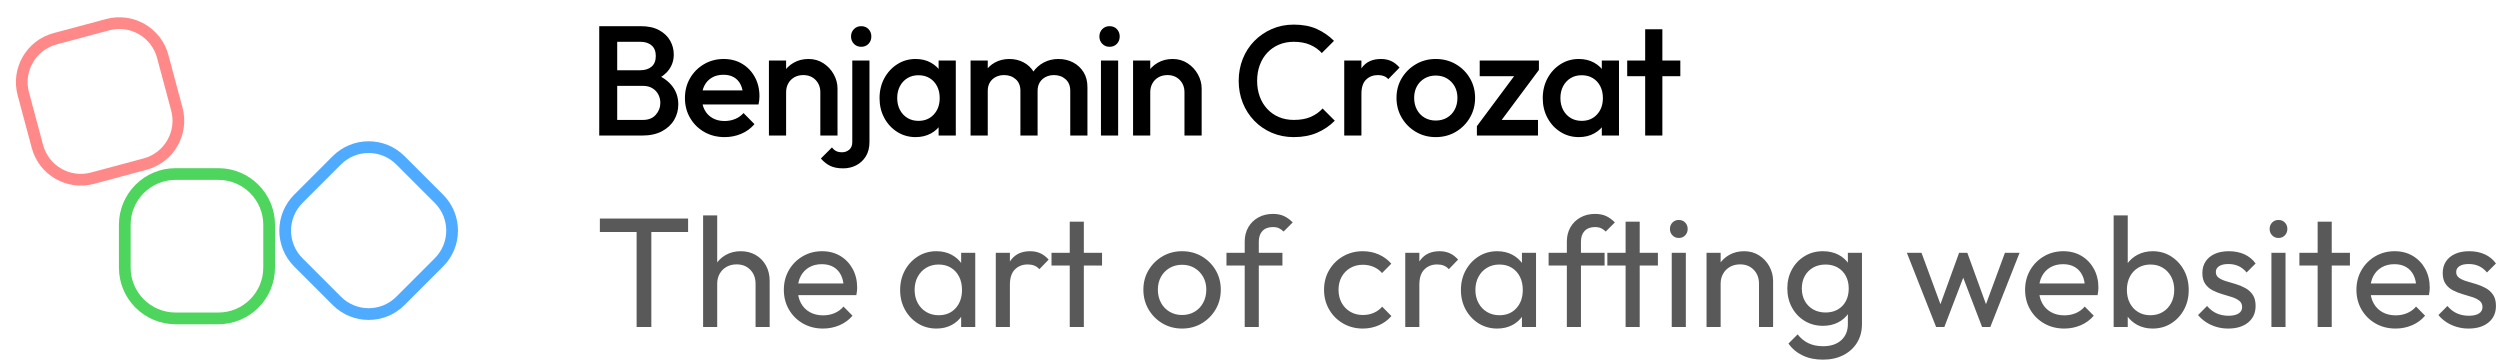
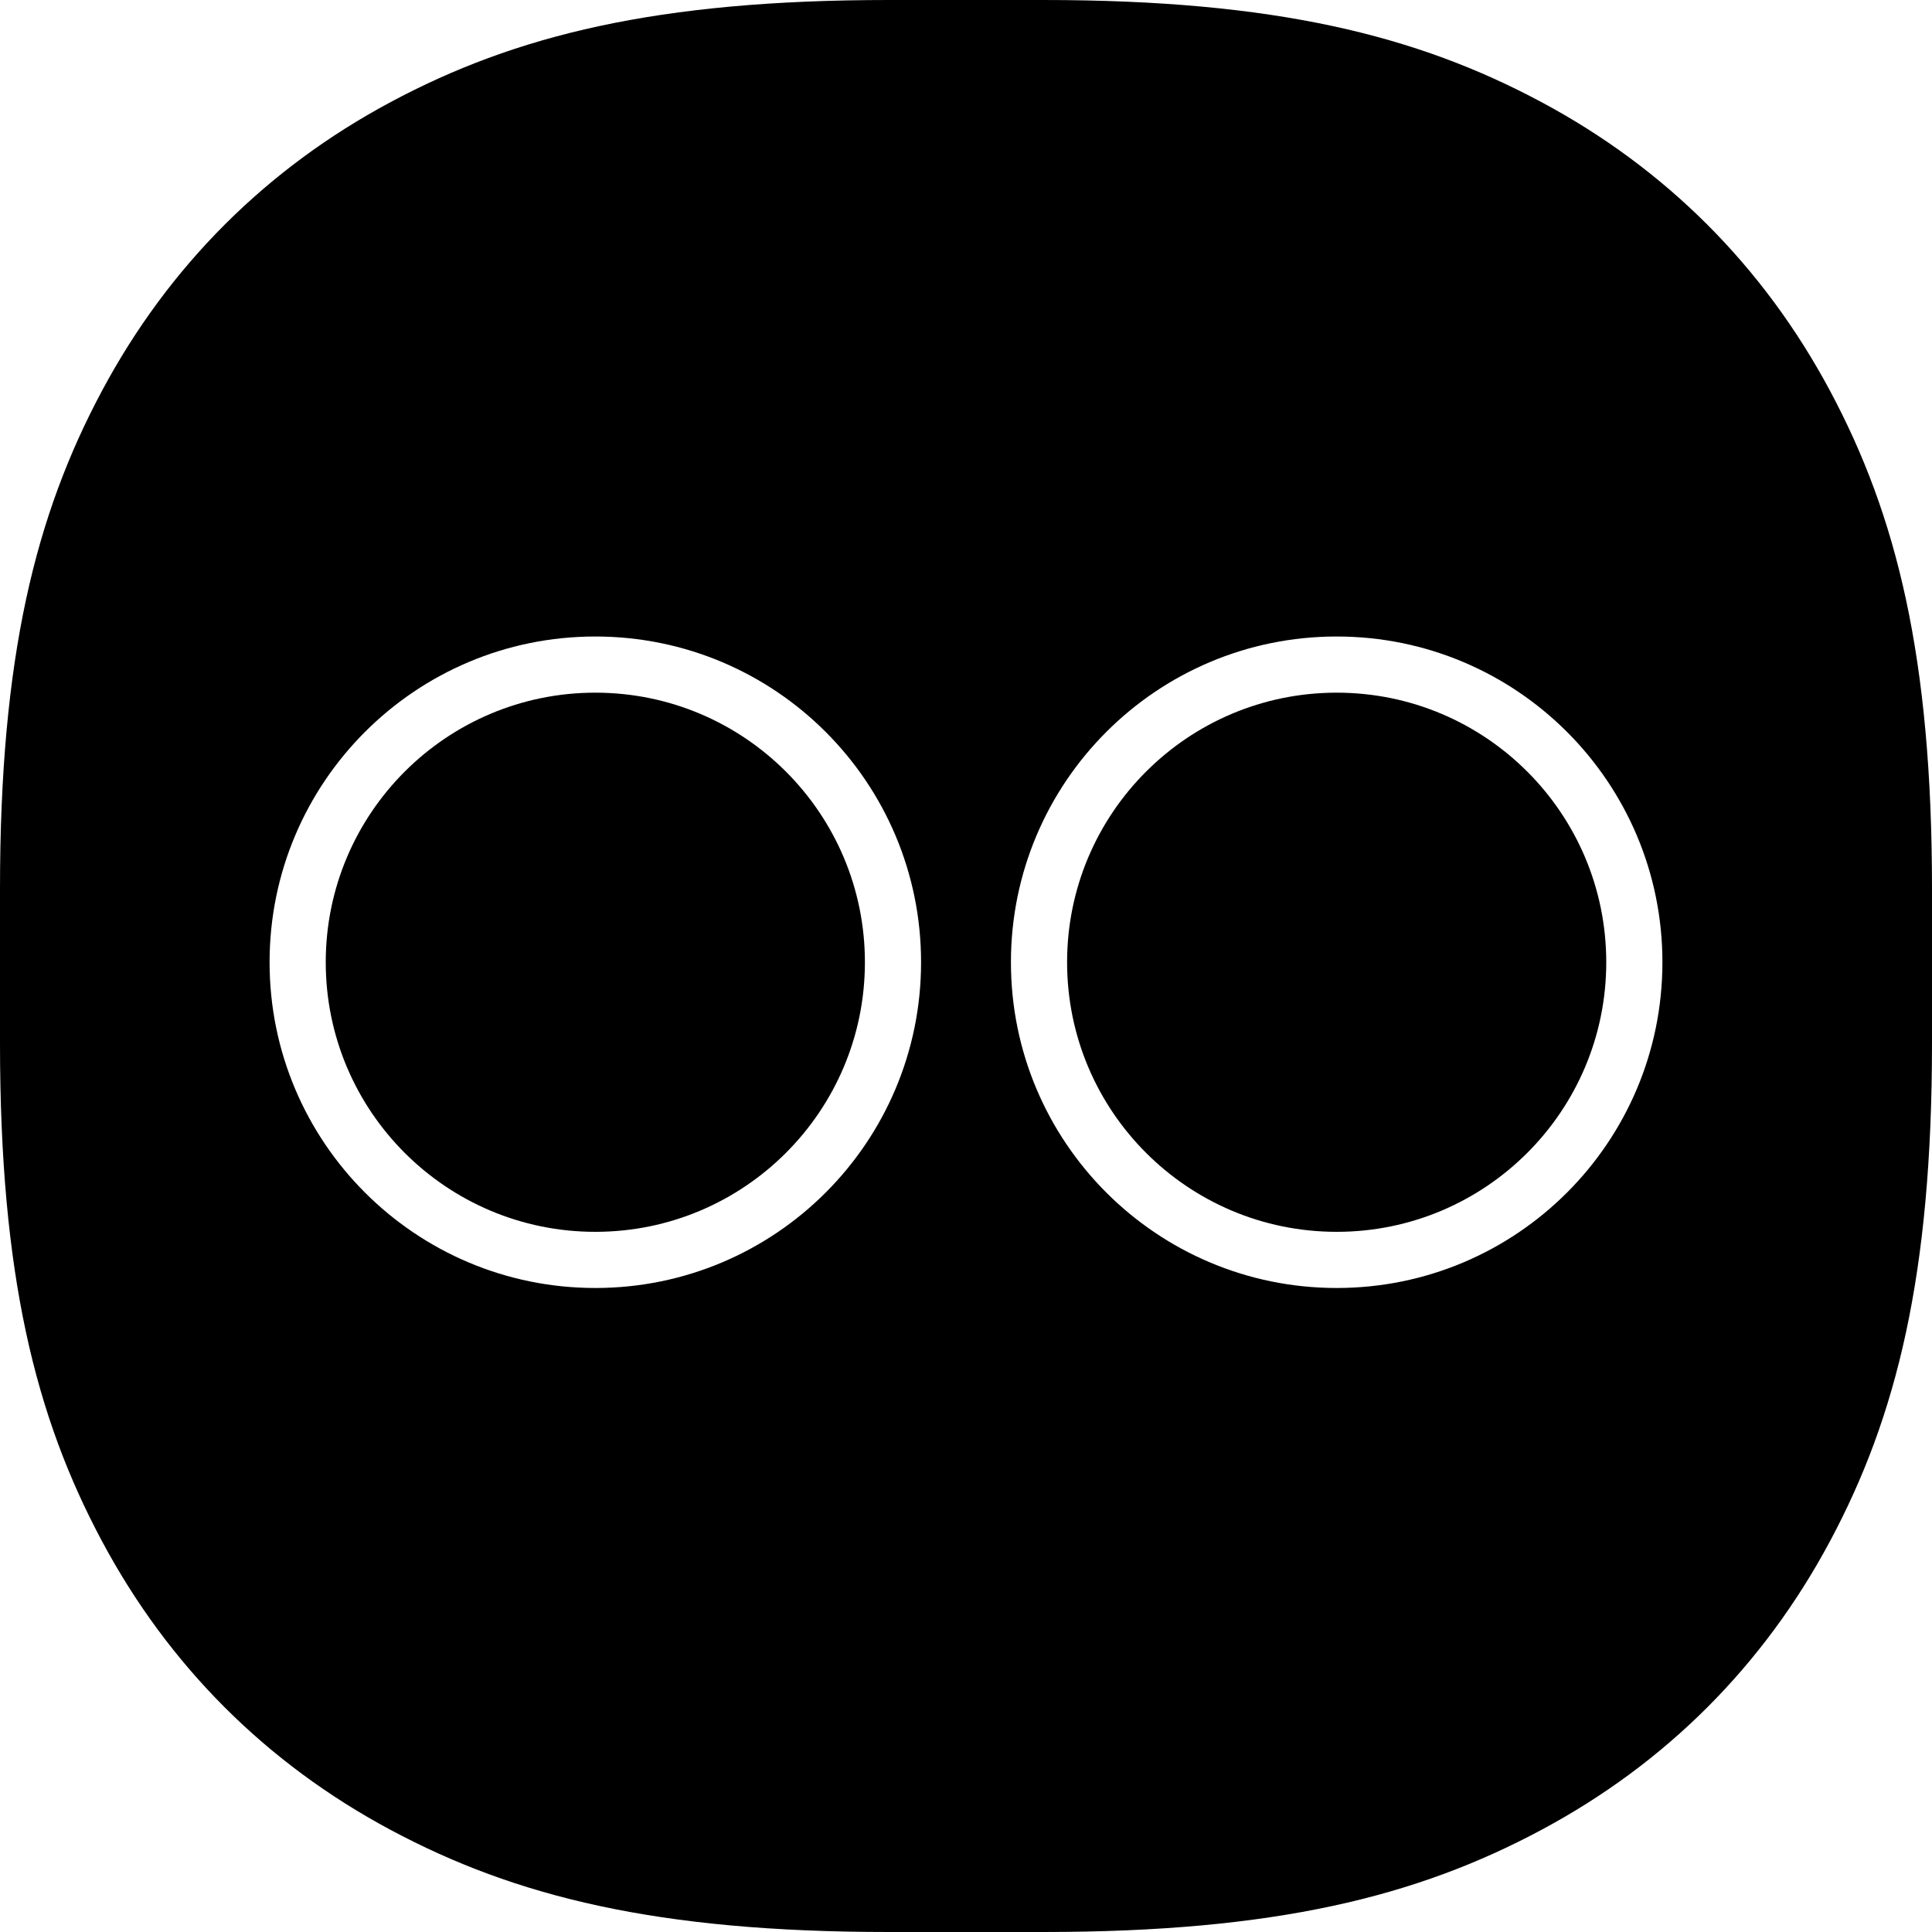
- <svg xmlns="http://www.w3.org/2000/svg" viewBox="0 0 640 93">
-   <g fill="none" fill-rule="evenodd">
-     <g fill="currentColor" fill-rule="nonzero">
-       <path d="M162.974 83.71V56.74h3.77v26.97h-3.77Zm-9.41-24.32v-3.44h22.59v3.44h-22.59Zm39.86 24.32V72.65c0-1.46-.448-2.653-1.345-3.58-.897-.927-2.062-1.39-3.498-1.39-.977 0-1.839.212-2.586.635s-1.333 1.008-1.756 1.755c-.423.747-.635 1.603-.635 2.57l-1.5-.84c0-1.447.325-2.732.975-3.855.65-1.123 1.544-2.01 2.682-2.66 1.138-.65 2.426-.975 3.865-.975 1.439 0 2.716.323 3.833.97 1.117.647 1.992 1.542 2.625 2.685.633 1.143.95 2.465.95 3.965v11.78h-3.61Zm-13.43 0V55.15h3.61v28.56h-3.61Zm30.7.4c-1.9 0-3.607-.43-5.12-1.29-1.513-.86-2.71-2.042-3.59-3.545-.88-1.503-1.32-3.195-1.32-5.075 0-1.873.432-3.555 1.295-5.045.863-1.49 2.038-2.67 3.525-3.54 1.487-.87 3.143-1.305 4.97-1.305 1.753 0 3.303.402 4.65 1.205 1.347.803 2.405 1.908 3.175 3.315s1.155 3.013 1.155 4.82c0 .267-.017.553-.05.86-.033.307-.087.653-.16 1.04h-16.03v-2.99h14.12l-1.32 1.15c-.013-1.273-.243-2.36-.69-3.26-.447-.9-1.083-1.595-1.91-2.085-.827-.49-1.83-.735-3.01-.735-1.24 0-2.322.268-3.245.805-.923.537-1.64 1.285-2.15 2.245-.51.96-.765 2.097-.765 3.41 0 1.327.268 2.49.805 3.49s1.295 1.775 2.275 2.325c.98.55 2.113.825 3.4.825 1.06 0 2.04-.19 2.94-.57.9-.38 1.663-.94 2.29-1.68l2.31 2.34c-.907 1.067-2.018 1.882-3.335 2.445-1.317.563-2.722.845-4.215.845Zm29.04 0c-1.753 0-3.333-.435-4.74-1.305-1.407-.87-2.518-2.05-3.335-3.54-.817-1.49-1.225-3.162-1.225-5.015 0-1.873.408-3.557 1.225-5.05.817-1.493 1.927-2.682 3.33-3.565 1.403-.883 2.978-1.325 4.725-1.325 1.453 0 2.747.3 3.88.9 1.133.6 2.045 1.43 2.735 2.49.69 1.06 1.072 2.277 1.145 3.65v5.71c-.08 1.373-.46 2.592-1.14 3.655-.68 1.063-1.588 1.895-2.725 2.495-1.137.6-2.428.9-3.875.9Zm.58-3.41c1.793 0 3.235-.602 4.325-1.805 1.09-1.203 1.635-2.762 1.635-4.675 0-1.287-.248-2.418-.745-3.395s-1.193-1.738-2.09-2.285c-.897-.547-1.945-.82-3.145-.82s-2.26.277-3.18.83c-.92.553-1.645 1.318-2.175 2.295-.53.977-.795 2.098-.795 3.365s.265 2.388.795 3.365 1.258 1.742 2.185 2.295 1.99.83 3.19.83Zm5.74 3.01v-5.1l.66-4.65-.66-4.59v-4.66h3.61v19h-3.61Zm8.87 0v-19h3.61v19h-3.61Zm3.61-10.82-1.35-.63c0-2.407.56-4.333 1.68-5.78 1.12-1.447 2.733-2.17 4.84-2.17.947 0 1.808.17 2.585.51.777.34 1.498.887 2.165 1.64l-2.37 2.45c-.4-.433-.842-.743-1.325-.93-.483-.187-1.042-.28-1.675-.28-1.327 0-2.417.428-3.27 1.285-.853.857-1.28 2.158-1.28 3.905Zm15.32 10.82V56.75h3.61v26.96h-3.61Zm-4.67-15.73v-3.27h12.94v3.27h-12.94Zm33.42 16.13c-1.847 0-3.518-.442-5.015-1.325-1.497-.883-2.685-2.078-3.565-3.585-.88-1.507-1.32-3.187-1.32-5.04 0-1.847.44-3.51 1.32-4.99.88-1.48 2.068-2.66 3.565-3.54 1.497-.88 3.168-1.32 5.015-1.32 1.86 0 3.538.435 5.035 1.305 1.497.87 2.685 2.05 3.565 3.54.88 1.49 1.32 3.158 1.32 5.005 0 1.86-.44 3.542-1.32 5.045-.88 1.503-2.068 2.697-3.565 3.58-1.497.883-3.175 1.325-5.035 1.325Zm0-3.47c1.207 0 2.278-.278 3.215-.835.937-.557 1.67-1.327 2.2-2.31.53-.983.795-2.098.795-3.345 0-1.233-.27-2.327-.81-3.28-.54-.953-1.273-1.707-2.2-2.26-.927-.553-1.993-.83-3.2-.83-1.187 0-2.25.277-3.19.83s-1.675 1.307-2.205 2.26c-.53.953-.795 2.05-.795 3.29 0 1.247.265 2.36.795 3.34s1.265 1.748 2.205 2.305c.94.557 2.003.835 3.19.835Zm16.04 3.07V61.86c0-1.393.307-2.622.92-3.685.613-1.063 1.465-1.898 2.555-2.505 1.09-.607 2.345-.91 3.765-.91 1.093 0 2.04.188 2.84.565.8.377 1.537.915 2.21 1.615l-2.34 2.34c-.367-.373-.762-.658-1.185-.855-.423-.197-.935-.295-1.535-.295-1.153 0-2.045.328-2.675.985-.63.657-.945 1.575-.945 2.755v21.84h-3.61Zm-4.67-15.73v-3.27h14.33v3.27h-14.33Zm34.91 16.13c-1.867 0-3.553-.437-5.06-1.31-1.507-.873-2.695-2.063-3.565-3.57-.87-1.507-1.305-3.187-1.305-5.04 0-1.867.435-3.545 1.305-5.035.87-1.49 2.058-2.67 3.565-3.54 1.507-.87 3.193-1.305 5.06-1.305 1.453 0 2.81.277 4.07.83 1.26.553 2.333 1.34 3.22 2.36l-2.37 2.4c-.6-.693-1.322-1.22-2.165-1.58-.843-.36-1.762-.54-2.755-.54-1.207 0-2.28.277-3.22.83-.94.553-1.675 1.307-2.205 2.26-.53.953-.795 2.06-.795 3.32 0 1.247.265 2.355.795 3.325.53.97 1.265 1.733 2.205 2.29.94.557 2.013.835 3.22.835 1 0 1.923-.18 2.77-.54.847-.36 1.573-.89 2.18-1.59l2.37 2.4c-.893 1.027-1.973 1.817-3.24 2.37-1.267.553-2.627.83-4.08.83Zm10.86-.4v-19h3.61v19h-3.61Zm3.61-10.82-1.35-.63c0-2.407.56-4.333 1.68-5.78 1.12-1.447 2.733-2.17 4.84-2.17.947 0 1.808.17 2.585.51.777.34 1.498.887 2.165 1.64l-2.37 2.45c-.4-.433-.842-.743-1.325-.93-.483-.187-1.042-.28-1.675-.28-1.327 0-2.417.428-3.27 1.285-.853.857-1.28 2.158-1.28 3.905Zm19.94 11.22c-1.753 0-3.333-.435-4.74-1.305-1.407-.87-2.518-2.05-3.335-3.54-.817-1.49-1.225-3.162-1.225-5.015 0-1.873.408-3.557 1.225-5.05.817-1.493 1.927-2.682 3.33-3.565 1.403-.883 2.978-1.325 4.725-1.325 1.453 0 2.747.3 3.88.9 1.133.6 2.045 1.43 2.735 2.49.69 1.06 1.072 2.277 1.145 3.65v5.71c-.08 1.373-.46 2.592-1.14 3.655-.68 1.063-1.588 1.895-2.725 2.495-1.137.6-2.428.9-3.875.9Zm.58-3.41c1.793 0 3.235-.602 4.325-1.805 1.09-1.203 1.635-2.762 1.635-4.675 0-1.287-.248-2.418-.745-3.395-.497-.977-1.193-1.738-2.09-2.285-.897-.547-1.945-.82-3.145-.82s-2.26.277-3.18.83c-.92.553-1.645 1.318-2.175 2.295-.53.977-.795 2.098-.795 3.365s.265 2.388.795 3.365 1.258 1.742 2.185 2.295c.927.553 1.99.83 3.19.83Zm5.74 3.01v-5.1l.66-4.65-.66-4.59v-4.66h3.61v19h-3.61Zm11.5 0V61.86c0-1.393.307-2.622.92-3.685.613-1.063 1.465-1.898 2.555-2.505 1.09-.607 2.345-.91 3.765-.91 1.093 0 2.04.188 2.84.565.8.377 1.537.915 2.21 1.615l-2.34 2.34c-.367-.373-.762-.658-1.185-.855-.423-.197-.935-.295-1.535-.295-1.153 0-2.045.328-2.675.985-.63.657-.945 1.575-.945 2.755v21.84h-3.61Zm-4.67-15.73v-3.27h14.33v3.27h-14.33Zm19.71 15.73V56.75h3.61v26.96h-3.61Zm-4.67-15.73v-3.27h12.94v3.27h-12.94Zm16.48 15.73v-19h3.61v19h-3.61Zm1.8-22.79c-.647 0-1.185-.223-1.615-.67-.43-.447-.645-.993-.645-1.64 0-.653.215-1.2.645-1.64.43-.44.968-.66 1.615-.66.673 0 1.222.22 1.645.66.423.44.635.987.635 1.64 0 .647-.212 1.193-.635 1.64-.423.447-.972.67-1.645.67Zm20.54 22.79V72.65c0-1.46-.448-2.653-1.345-3.58-.897-.927-2.062-1.39-3.498-1.39-.977 0-1.839.212-2.586.635s-1.333 1.008-1.756 1.755c-.423.747-.635 1.603-.635 2.57l-1.5-.84c0-1.447.325-2.732.975-3.855.65-1.123 1.544-2.01 2.682-2.66 1.138-.65 2.426-.975 3.865-.975 1.439 0 2.716.358 3.833 1.075 1.117.717 1.992 1.657 2.625 2.82.633 1.163.95 2.405.95 3.725v11.78h-3.61Zm-13.43 0v-19h3.61v19h-3.61Zm29.79 8.36c-1.96 0-3.69-.358-5.19-1.075-1.5-.717-2.71-1.732-3.63-3.045l2.35-2.35c.76.98 1.673 1.73 2.74 2.25 1.067.52 2.333.78 3.8.78 1.94 0 3.478-.51 4.615-1.53s1.705-2.407 1.705-4.16v-4.71l.66-4.26-.66-4.26v-5h3.61v18.23c0 1.827-.42 3.422-1.26 4.785-.84 1.363-2.012 2.428-3.515 3.195s-3.245 1.15-5.225 1.15Zm0-8.66c-1.727 0-3.28-.417-4.66-1.25-1.38-.833-2.467-1.977-3.26-3.43-.793-1.453-1.19-3.087-1.19-4.9 0-1.807.395-3.427 1.185-4.86.79-1.433 1.875-2.568 3.255-3.405 1.38-.837 2.93-1.255 4.65-1.255 1.493 0 2.815.295 3.965.885 1.15.59 2.063 1.41 2.74 2.46.677 1.05 1.052 2.282 1.125 3.695v5.03c-.08 1.387-.463 2.61-1.15 3.67-.687 1.06-1.602 1.885-2.745 2.475-1.143.59-2.448.885-3.915.885Zm.7-3.41c1.18 0 2.215-.255 3.105-.765.89-.51 1.58-1.225 2.07-2.145.49-.92.735-1.997.735-3.23 0-1.227-.247-2.298-.74-3.215s-1.185-1.633-2.075-2.15c-.89-.517-1.928-.775-3.115-.775-1.193 0-2.248.258-3.165.775-.917.517-1.632 1.233-2.145 2.15s-.77 1.985-.77 3.205c0 1.2.258 2.267.775 3.2.517.933 1.233 1.658 2.15 2.175.917.517 1.975.775 3.175.775Zm28.28 3.71-7.49-19h3.75l5.45 14.79-1.2.03 5.38-14.82h2.1l5.38 14.82-1.2-.03 5.45-14.79h3.75l-7.49 19h-2.11l-5.49-14.34h1.32l-5.49 14.34zm32.81.4c-1.9 0-3.607-.43-5.12-1.29-1.513-.86-2.71-2.042-3.59-3.545-.88-1.503-1.32-3.195-1.32-5.075 0-1.873.432-3.555 1.295-5.045.863-1.49 2.038-2.67 3.525-3.54 1.487-.87 3.143-1.305 4.97-1.305 1.753 0 3.303.402 4.65 1.205 1.347.803 2.405 1.908 3.175 3.315s1.155 3.013 1.155 4.82c0 .267-.017.553-.05.86-.033.307-.087.653-.16 1.04h-16.03v-2.99h14.12l-1.32 1.15c-.013-1.273-.243-2.36-.69-3.26-.447-.9-1.083-1.595-1.91-2.085-.827-.49-1.83-.735-3.01-.735-1.24 0-2.322.268-3.245.805s-1.64 1.285-2.15 2.245c-.51.96-.765 2.097-.765 3.41 0 1.327.268 2.49.805 3.49s1.295 1.775 2.275 2.325c.98.55 2.113.825 3.4.825 1.06 0 2.04-.19 2.94-.57.9-.38 1.663-.94 2.29-1.68l2.31 2.34c-.907 1.067-2.018 1.882-3.335 2.445-1.317.563-2.722.845-4.215.845Zm22.64 0c-1.447 0-2.745-.302-3.895-.905-1.15-.603-2.072-1.437-2.765-2.5s-1.08-2.278-1.16-3.645v-5.71c.08-1.38.473-2.6 1.18-3.66.707-1.06 1.637-1.888 2.79-2.485 1.153-.597 2.437-.895 3.85-.895 1.74 0 3.307.44 4.7 1.32 1.393.88 2.495 2.067 3.305 3.56.81 1.493 1.215 3.18 1.215 5.06 0 1.853-.403 3.525-1.21 5.015-.807 1.49-1.908 2.67-3.305 3.54-1.397.87-2.965 1.305-4.705 1.305Zm-.6-3.41c1.2 0 2.257-.275 3.17-.825.913-.55 1.632-1.315 2.155-2.295.523-.98.785-2.103.785-3.37 0-1.273-.262-2.398-.785-3.375s-1.24-1.74-2.15-2.29c-.91-.55-1.958-.825-3.145-.825s-2.237.275-3.15.825c-.913.55-1.623 1.313-2.13 2.29s-.76 2.105-.76 3.385c0 1.267.252 2.388.755 3.365s1.21 1.74 2.12 2.29c.91.55 1.955.825 3.135.825Zm-9.4 3.01V55.15h3.61v14.22l-.67 4.59.67 4.65v5.1h-3.61Zm29.32.4c-1.047 0-2.048-.14-3.005-.42-.957-.28-1.832-.677-2.625-1.19-.793-.513-1.487-1.13-2.08-1.85l2.31-2.32c.7.84 1.505 1.467 2.415 1.88.91.413 1.928.62 3.055.62 1.12 0 1.983-.192 2.59-.575.607-.383.91-.928.91-1.635 0-.693-.245-1.233-.735-1.62-.49-.387-1.123-.705-1.9-.955s-1.595-.498-2.455-.745c-.86-.247-1.678-.57-2.455-.97s-1.41-.952-1.9-1.655-.735-1.625-.735-2.765c0-1.147.275-2.137.825-2.97.55-.833 1.33-1.48 2.34-1.94 1.01-.46 2.215-.69 3.615-.69 1.487 0 2.812.263 3.975.79 1.163.527 2.122 1.31 2.875 2.35l-2.31 2.31c-.553-.707-1.22-1.245-2-1.615-.78-.37-1.667-.555-2.66-.555-1.033 0-1.827.183-2.38.55-.553.367-.83.863-.83 1.49 0 .633.245 1.127.735 1.48.49.353 1.123.647 1.9.88.777.233 1.595.477 2.455.73.86.253 1.678.593 2.455 1.02.777.427 1.41 1 1.9 1.72s.735 1.67.735 2.85c0 1.78-.632 3.192-1.895 4.235-1.263 1.043-2.972 1.565-5.125 1.565Zm11.07-.4v-19h3.61v19h-3.61Zm1.8-22.79c-.647 0-1.185-.223-1.615-.67-.43-.447-.645-.993-.645-1.64 0-.653.215-1.2.645-1.64.43-.44.968-.66 1.615-.66.673 0 1.222.22 1.645.66.423.44.635.987.635 1.64 0 .647-.212 1.193-.635 1.64-.423.447-.972.67-1.645.67Zm10.03 22.79V56.75h3.61v26.96h-3.61Zm-4.67-15.73v-3.27h12.94v3.27h-12.94Zm24.63 16.13c-1.9 0-3.607-.43-5.12-1.29-1.513-.86-2.71-2.042-3.59-3.545-.88-1.503-1.32-3.195-1.32-5.075 0-1.873.432-3.555 1.295-5.045.863-1.49 2.038-2.67 3.525-3.54 1.487-.87 3.143-1.305 4.97-1.305 1.753 0 3.303.402 4.65 1.205 1.347.803 2.405 1.908 3.175 3.315s1.155 3.013 1.155 4.82c0 .267-.017.553-.05.86-.033.307-.087.653-.16 1.04h-16.03v-2.99h14.12l-1.32 1.15c-.013-1.273-.243-2.36-.69-3.26-.447-.9-1.083-1.595-1.91-2.085-.827-.49-1.83-.735-3.01-.735-1.24 0-2.322.268-3.245.805s-1.64 1.285-2.15 2.245c-.51.96-.765 2.097-.765 3.41 0 1.327.268 2.49.805 3.49s1.295 1.775 2.275 2.325c.98.55 2.113.825 3.4.825 1.06 0 2.04-.19 2.94-.57.9-.38 1.663-.94 2.29-1.68l2.31 2.34c-.907 1.067-2.018 1.882-3.335 2.445-1.317.563-2.722.845-4.215.845Zm18.67 0c-1.047 0-2.048-.14-3.005-.42-.957-.28-1.832-.677-2.625-1.19-.793-.513-1.487-1.13-2.08-1.85l2.31-2.32c.7.84 1.505 1.467 2.415 1.88.91.413 1.928.62 3.055.62 1.12 0 1.983-.192 2.59-.575.607-.383.91-.928.91-1.635 0-.693-.245-1.233-.735-1.62-.49-.387-1.123-.705-1.9-.955s-1.595-.498-2.455-.745c-.86-.247-1.678-.57-2.455-.97s-1.41-.952-1.9-1.655-.735-1.625-.735-2.765c0-1.147.275-2.137.825-2.97.55-.833 1.33-1.48 2.34-1.94 1.01-.46 2.215-.69 3.615-.69 1.487 0 2.812.263 3.975.79 1.163.527 2.122 1.31 2.875 2.35l-2.31 2.31c-.553-.707-1.22-1.245-2-1.615-.78-.37-1.667-.555-2.66-.555-1.033 0-1.827.183-2.38.55-.553.367-.83.863-.83 1.49 0 .633.245 1.127.735 1.48.49.353 1.123.647 1.9.88.777.233 1.595.477 2.455.73.86.253 1.678.593 2.455 1.02.777.427 1.41 1 1.9 1.72s.735 1.67.735 2.85c0 1.78-.632 3.192-1.895 4.235-1.263 1.043-2.972 1.565-5.125 1.565Z" opacity=".65" />
-       <path d="M156.564 34.7v-4h8.04c1.413 0 2.507-.44 3.28-1.32.773-.88 1.16-1.893 1.16-3.04 0-.773-.173-1.493-.52-2.16-.347-.667-.853-1.2-1.52-1.6-.667-.4-1.467-.6-2.4-.6h-8.04v-4h7.36c1.2 0 2.16-.307 2.88-.92.72-.613 1.08-1.52 1.08-2.72 0-1.2-.36-2.107-1.08-2.72-.72-.613-1.68-.92-2.88-.92h-7.36v-4h7.48c1.893 0 3.467.347 4.72 1.04 1.253.693 2.187 1.587 2.8 2.68.613 1.093.92 2.267.92 3.52 0 1.467-.407 2.76-1.22 3.88s-2.007 2.027-3.58 2.72l.36-1.44c1.76.72 3.133 1.733 4.12 3.04.987 1.307 1.48 2.84 1.48 4.6 0 1.44-.353 2.76-1.06 3.96-.707 1.2-1.747 2.167-3.12 2.9s-3.06 1.1-5.06 1.1h-7.84Zm-3.16 0v-28h4.6v28h-4.6Zm32.1.4c-1.92 0-3.647-.433-5.18-1.3-1.533-.867-2.747-2.06-3.64-3.58-.893-1.52-1.34-3.227-1.34-5.12s.44-3.593 1.32-5.1c.88-1.507 2.073-2.7 3.58-3.58 1.507-.88 3.18-1.32 5.02-1.32 1.787 0 3.367.413 4.74 1.24 1.373.827 2.453 1.96 3.24 3.4s1.18 3.08 1.18 4.92c0 .32-.02.647-.06.98-.04.333-.1.7-.18 1.1h-15.76v-3.6h13.48l-1.64 1.44c-.053-1.173-.28-2.16-.68-2.96-.4-.8-.967-1.413-1.7-1.84-.733-.427-1.633-.64-2.7-.64-1.12 0-2.093.24-2.92.72-.827.48-1.467 1.153-1.92 2.02-.453.867-.68 1.9-.68 3.1 0 1.2.24 2.253.72 3.16.48.907 1.16 1.607 2.04 2.1.88.493 1.893.74 3.04.74.987 0 1.9-.173 2.74-.52.84-.347 1.553-.853 2.14-1.52l2.8 2.84c-.933 1.093-2.067 1.92-3.4 2.48s-2.747.84-4.24.84Zm24.5-.4V23.62c0-1.28-.407-2.333-1.22-3.16-.813-.827-1.857-1.24-3.13-1.24-.867 0-1.632.187-2.295.56-.663.373-1.182.893-1.555 1.56-.373.667-.56 1.427-.56 2.28l-1.72-.96c0-1.467.32-2.767.96-3.9.64-1.133 1.525-2.027 2.656-2.68 1.131-.653 2.411-.98 3.84-.98 1.43 0 2.704.367 3.824 1.1 1.12.733 2 1.68 2.64 2.84.64 1.16.96 2.367.96 3.62V34.7h-4.4Zm-13.16 0V15.5h4.4v19.2h-4.4Z" />
-       <path d="M215.864 43.1c-1.36 0-2.473-.213-3.34-.64-.867-.427-1.66-1.053-2.38-1.88l2.84-2.84c.32.427.68.74 1.08.94.4.2.893.3 1.48.3.72 0 1.34-.22 1.86-.66.52-.44.78-1.087.78-1.94V15.5h4.4v20.84c0 1.467-.313 2.7-.94 3.7-.627 1-1.447 1.76-2.46 2.28-1.013.52-2.12.78-3.32.78Zm4.6-31.12c-.747 0-1.367-.253-1.86-.76-.493-.507-.74-1.133-.74-1.88s.247-1.373.74-1.88 1.113-.76 1.86-.76c.773 0 1.4.253 1.88.76s.72 1.133.72 1.88-.24 1.373-.72 1.88-1.107.76-1.88.76Zm13.94 23.12c-1.733 0-3.3-.44-4.7-1.32-1.4-.88-2.507-2.073-3.32-3.58-.813-1.507-1.22-3.193-1.22-5.06 0-1.893.407-3.593 1.22-5.1.813-1.507 1.92-2.707 3.32-3.6 1.4-.893 2.967-1.34 4.7-1.34 1.467 0 2.767.313 3.9.94 1.133.627 2.033 1.487 2.7 2.58.667 1.093 1 2.333 1 3.72v5.52c0 1.387-.327 2.627-.98 3.72-.653 1.093-1.553 1.953-2.7 2.58-1.147.627-2.453.94-3.92.94Zm.72-4.16c1.627 0 2.94-.547 3.94-1.64 1-1.093 1.5-2.493 1.5-4.2 0-1.147-.227-2.16-.68-3.04-.453-.88-1.087-1.567-1.9-2.06-.813-.493-1.767-.74-2.86-.74-1.067 0-2.007.247-2.82.74s-1.453 1.18-1.92 2.06c-.467.88-.7 1.893-.7 3.04s.233 2.16.7 3.04c.467.88 1.107 1.567 1.92 2.06s1.753.74 2.82.74Zm5.16 3.76v-5.16l.76-4.68-.76-4.64V15.5h4.4v19.2h-4.4Zm8.18 0V15.5h4.4v19.2h-4.4Zm12.76 0V23.26c0-1.28-.4-2.273-1.2-2.98-.8-.707-1.787-1.06-2.96-1.06-.8 0-1.513.16-2.14.48-.627.32-1.127.78-1.5 1.38-.373.6-.56 1.327-.56 2.18l-1.72-.96c0-1.467.32-2.733.96-3.8.64-1.067 1.507-1.9 2.6-2.5 1.093-.6 2.32-.9 3.68-.9 1.36 0 2.587.293 3.68.88 1.093.587 1.96 1.413 2.6 2.48.64 1.067.96 2.347.96 3.84v12.4h-4.4Zm12.76 0V23.26c0-1.28-.4-2.273-1.2-2.98-.8-.707-1.787-1.06-2.96-1.06-.773 0-1.48.16-2.12.48-.64.32-1.147.78-1.52 1.38-.373.6-.56 1.327-.56 2.18l-2.48-.96c.133-1.467.56-2.733 1.28-3.8.72-1.067 1.647-1.9 2.78-2.5 1.133-.6 2.38-.9 3.74-.9 1.387 0 2.64.293 3.76.88 1.12.587 2.013 1.413 2.68 2.48.667 1.067 1 2.347 1 3.84v12.4h-4.4Zm7.86 0V15.5h4.4v19.2h-4.4Zm2.2-22.72c-.747 0-1.367-.253-1.86-.76s-.74-1.133-.74-1.88.247-1.373.74-1.88 1.113-.76 1.86-.76c.773 0 1.4.253 1.88.76s.72 1.133.72 1.88-.24 1.373-.72 1.88-1.107.76-1.88.76Zm19.18 22.72V23.62c0-1.28-.407-2.333-1.22-3.16-.813-.827-1.857-1.24-3.13-1.24-.867 0-1.632.187-2.295.56-.663.373-1.182.893-1.555 1.56-.373.667-.56 1.427-.56 2.28l-1.72-.96c0-1.467.32-2.767.96-3.9.64-1.133 1.525-2.027 2.656-2.68 1.131-.653 2.411-.98 3.84-.98 1.43 0 2.704.367 3.824 1.1 1.12.733 2 1.68 2.64 2.84.64 1.16.96 2.367.96 3.62V34.7h-4.4Zm-13.16 0V15.5h4.4v19.2h-4.4Zm41.16.4c-2.027 0-3.9-.367-5.62-1.1-1.72-.733-3.22-1.76-4.5-3.08-1.28-1.32-2.267-2.853-2.96-4.6-.693-1.747-1.04-3.62-1.04-5.62s.347-3.873 1.04-5.62c.693-1.747 1.68-3.273 2.96-4.58 1.28-1.307 2.78-2.333 4.5-3.08 1.72-.747 3.593-1.12 5.62-1.12 2.267 0 4.227.373 5.88 1.12 1.653.747 3.12 1.76 4.4 3.04l-3.12 3.12c-.827-.907-1.833-1.613-3.02-2.12-1.187-.507-2.567-.76-4.14-.76-1.387 0-2.653.24-3.8.72-1.147.48-2.14 1.167-2.98 2.06-.84.893-1.487 1.953-1.94 3.18-.453 1.227-.68 2.573-.68 4.04 0 1.467.227 2.813.68 4.04.453 1.227 1.1 2.287 1.94 3.18.84.893 1.833 1.58 2.98 2.06 1.147.48 2.413.72 3.8.72 1.707 0 3.153-.26 4.34-.78s2.193-1.233 3.02-2.14l3.12 3.12c-1.28 1.307-2.787 2.333-4.52 3.08-1.733.747-3.72 1.12-5.96 1.12Zm12.9-.4V15.5h4.4v19.2h-4.4Zm4.4-10.68-1.52-.76c0-2.427.54-4.393 1.62-5.9 1.08-1.507 2.713-2.26 4.9-2.26.96 0 1.827.173 2.6.52s1.493.907 2.16 1.68l-2.88 2.96c-.347-.373-.733-.64-1.16-.8-.427-.16-.92-.24-1.48-.24-1.227 0-2.24.387-3.04 1.16-.8.773-1.2 1.987-1.2 3.64Zm19.02 11.08c-1.867 0-3.56-.447-5.08-1.34-1.52-.893-2.727-2.1-3.62-3.62-.893-1.52-1.34-3.213-1.34-5.08 0-1.867.447-3.547 1.34-5.04.893-1.493 2.1-2.687 3.62-3.58 1.52-.893 3.213-1.34 5.08-1.34 1.893 0 3.6.44 5.12 1.32 1.52.88 2.727 2.073 3.62 3.58.893 1.507 1.34 3.193 1.34 5.06 0 1.867-.447 3.56-1.34 5.08-.893 1.52-2.1 2.727-3.62 3.62-1.52.893-3.227 1.34-5.12 1.34Zm0-4.24c1.093 0 2.06-.247 2.9-.74.84-.493 1.493-1.18 1.96-2.06.467-.88.7-1.88.7-3s-.24-2.107-.72-2.96c-.48-.853-1.133-1.527-1.96-2.02s-1.787-.74-2.88-.74c-1.067 0-2.02.247-2.86.74-.84.493-1.493 1.167-1.96 2.02-.467.853-.7 1.84-.7 2.96 0 1.12.233 2.12.7 3 .467.88 1.12 1.567 1.96 2.06.84.493 1.793.74 2.86.74Zm10.54 1.44 10.72-14.4h5.16l-10.72 14.4h-5.16Zm0 2.4v-2.4l4-1.6h11.64v4h-15.64Zm.72-15.2v-4h15.16v2.4l-4 1.6h-11.16Zm25.38 15.6c-1.733 0-3.3-.44-4.7-1.32-1.4-.88-2.507-2.073-3.32-3.58-.813-1.507-1.22-3.193-1.22-5.06 0-1.893.407-3.593 1.22-5.1.813-1.507 1.92-2.707 3.32-3.6 1.4-.893 2.967-1.34 4.7-1.34 1.467 0 2.767.313 3.9.94 1.133.627 2.033 1.487 2.7 2.58.667 1.093 1 2.333 1 3.72v5.52c0 1.387-.327 2.627-.98 3.72-.653 1.093-1.553 1.953-2.7 2.58-1.147.627-2.453.94-3.92.94Zm.72-4.16c1.627 0 2.94-.547 3.94-1.64 1-1.093 1.5-2.493 1.5-4.2 0-1.147-.227-2.16-.68-3.04-.453-.88-1.087-1.567-1.9-2.06-.813-.493-1.767-.74-2.86-.74-1.067 0-2.007.247-2.82.74-.813.493-1.453 1.18-1.92 2.06-.467.88-.7 1.893-.7 3.04s.233 2.16.7 3.04c.467.88 1.107 1.567 1.92 2.06.813.493 1.753.74 2.82.74Zm5.16 3.76v-5.16l.76-4.68-.76-4.64V15.5h4.4v19.2h-4.4Zm11.1 0V7.5h4.4v27.2h-4.4Zm-4.6-15.2v-4h13.6v4h-13.6Z" />
-     </g>
-     <g stroke-width="3" transform="translate(1.1527 1.499083)">
-       <rect width="36.954" height="36.954" x="30.792" y="43.052" stroke="#4ED55D" rx="13" />
-       <path stroke="#FF8989" d="M26.424 4.814c3.067-.822 6.178-.323 8.726 1.149 2.549 1.472 4.536 3.915 5.358 6.983l3.612 13.479c.822 3.067.323 6.178-1.149 8.726-1.472 2.549-3.915 4.536-6.983 5.358l-13.479 3.612c-3.067.822-6.178.323-8.726-1.149-2.549-1.472-4.536-3.915-5.358-6.983L4.814 22.51c-.822-3.067-.323-6.178 1.149-8.726 1.472-2.549 3.915-4.536 6.983-5.358Z" />
-       <path stroke="#4EABFF" d="M111.218 49.402c2.246 2.246 3.368 5.189 3.368 8.132 2.8e-7 2.943-1.123 5.886-3.368 8.132l-9.867 9.867c-2.246 2.246-5.189 3.368-8.132 3.368-2.943-2.8e-7-5.886-1.123-8.132-3.368l-9.867-9.867c-2.246-2.246-3.368-5.189-3.368-8.132 7e-8-2.943 1.123-5.886 3.368-8.132l9.867-9.867c2.246-2.246 5.189-3.368 8.132-3.368 2.943 0 5.886 1.123 8.132 3.368Z" />
-     </g>
-   </g>
+ <svg xmlns="http://www.w3.org/2000/svg" viewBox="0 0 86 86">
+   <path fill-rule="evenodd" d="M46.436 0c10.33 0 16.63 1.578 22.171 4.541 5.541 2.963 9.889 7.312 12.852 12.852C84.422 22.934 86 29.235 86 39.564v6.871c0 10.33-1.578 16.63-4.541 22.171-2.963 5.541-7.312 9.889-12.852 12.852C63.066 84.422 56.765 86 46.436 86h-6.871c-10.33 0-16.63-1.578-22.171-4.541-5.541-2.963-9.889-7.312-12.852-12.852C1.578 63.066 0 56.765 0 46.436v-6.871c0-10.33 1.578-16.63 4.541-22.171C7.504 11.853 11.853 7.504 17.394 4.541 22.934 1.578 29.235 0 39.564 0h6.871ZM59.5 28.333c-8.008 0-14.5 6.492-14.5 14.5 0 8.008 6.492 14.5 14.5 14.5 8.008 0 14.5-6.492 14.5-14.5 0-8.008-6.492-14.5-14.5-14.5Zm-33 0c-8.008 0-14.5 6.492-14.5 14.5 0 8.008 6.492 14.5 14.5 14.5 8.008 0 14.5-6.492 14.5-14.5 0-8.008-6.492-14.5-14.5-14.5Zm33 2.5c6.627 0 12 5.373 12 12s-5.373 12-12 12-12-5.373-12-12 5.373-12 12-12Zm-33 0c6.627 0 12 5.373 12 12s-5.373 12-12 12-12-5.373-12-12 5.373-12 12-12Z" />
</svg>
